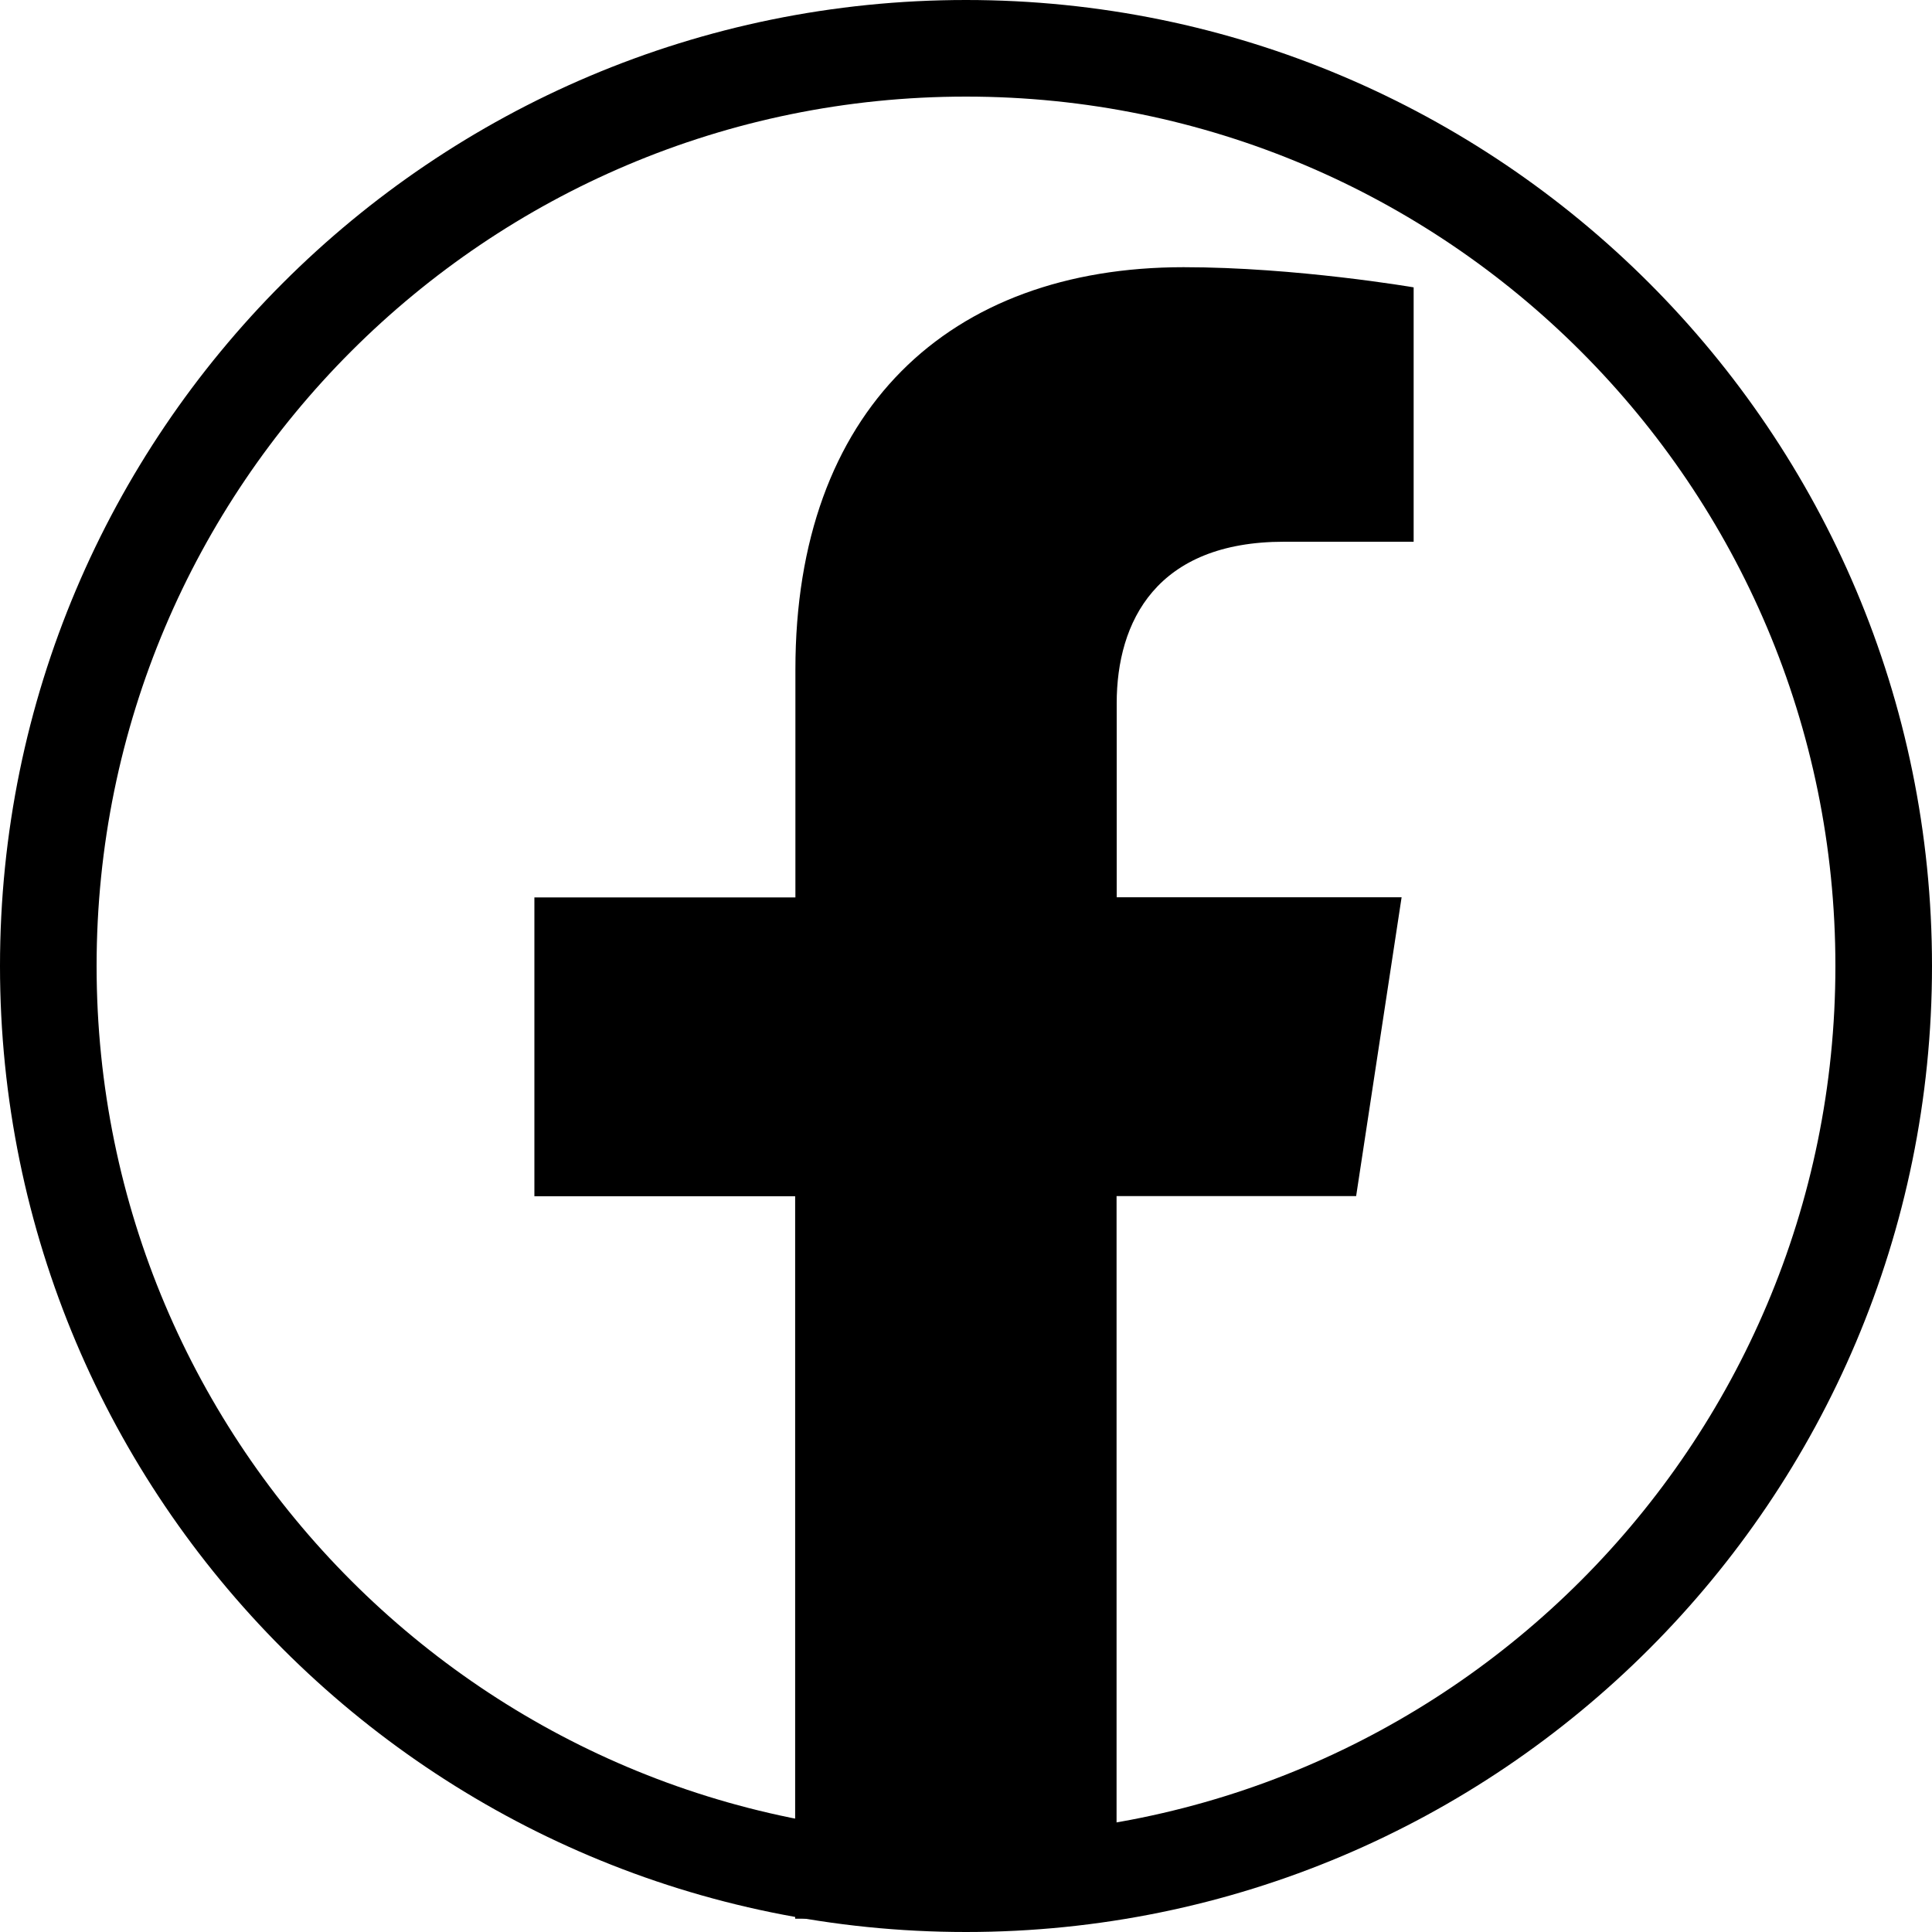
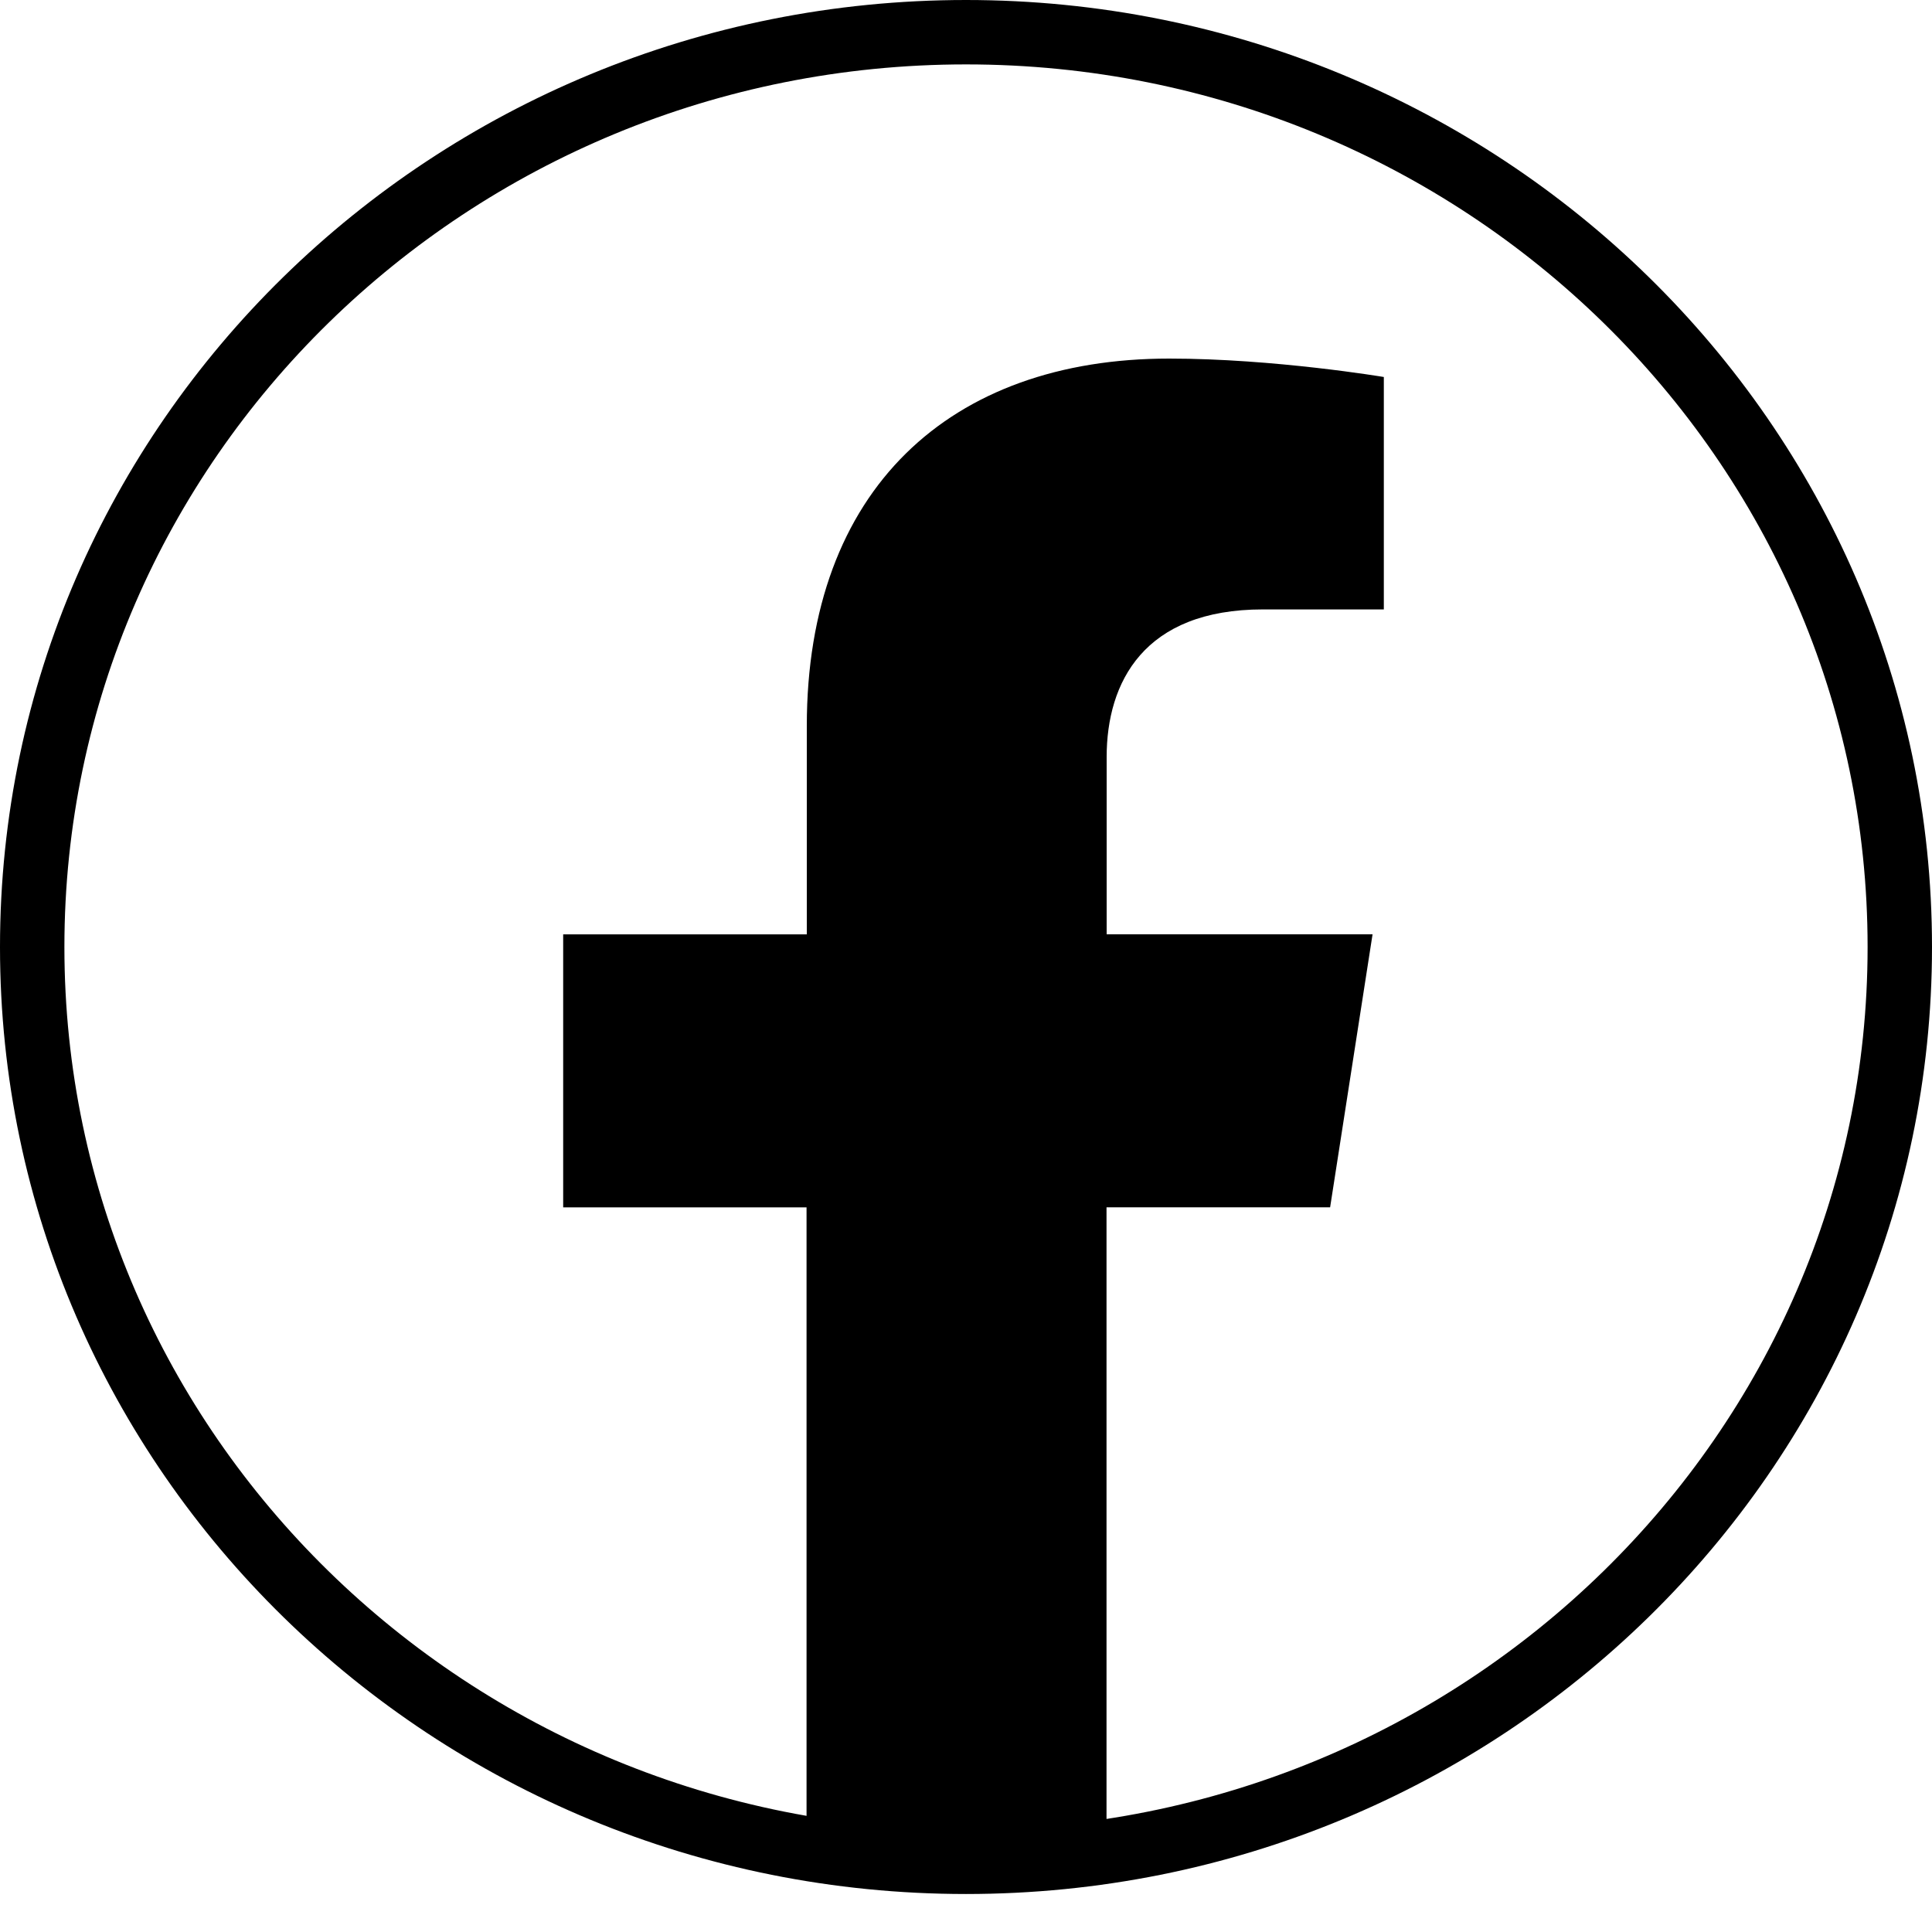
<svg xmlns="http://www.w3.org/2000/svg" width="30" height="30" viewBox="0 0 30 30" fill="none">
-   <path d="M12.347 18.575V29.794L17.338 29.793V18.573H21.058L21.764 13.933H17.34V10.921C17.34 9.65 17.958 8.412 19.939 8.412H21.951V4.462C21.951 4.462 20.126 4.149 18.379 4.149C14.735 4.149 12.351 6.371 12.351 10.394V13.935H8.298V18.575H12.347Z" fill="black" />
-   <circle cx="15" cy="15" r="14.25" stroke="black" stroke-width="1.5" />
+   <path d="M12.524 18.748V29L17.182 28.998V18.747H20.654L21.313 14.508H17.184V11.756C17.184 10.595 17.761 9.463 19.61 9.463H21.488V5.854C21.488 5.854 19.785 5.568 18.154 5.568C14.752 5.568 12.528 7.599 12.528 11.274V14.509H8.745V18.748H12.524Z" fill="black" />
+   <path d="M15 28.91C22.998 28.91 29.5 22.56 29.5 14.705C29.5 6.85 22.998 0.5 15 0.5C7.002 0.5 0.5 6.85 0.5 14.705C0.5 22.56 7.002 28.91 15 28.91Z" stroke="black" />
</svg>
